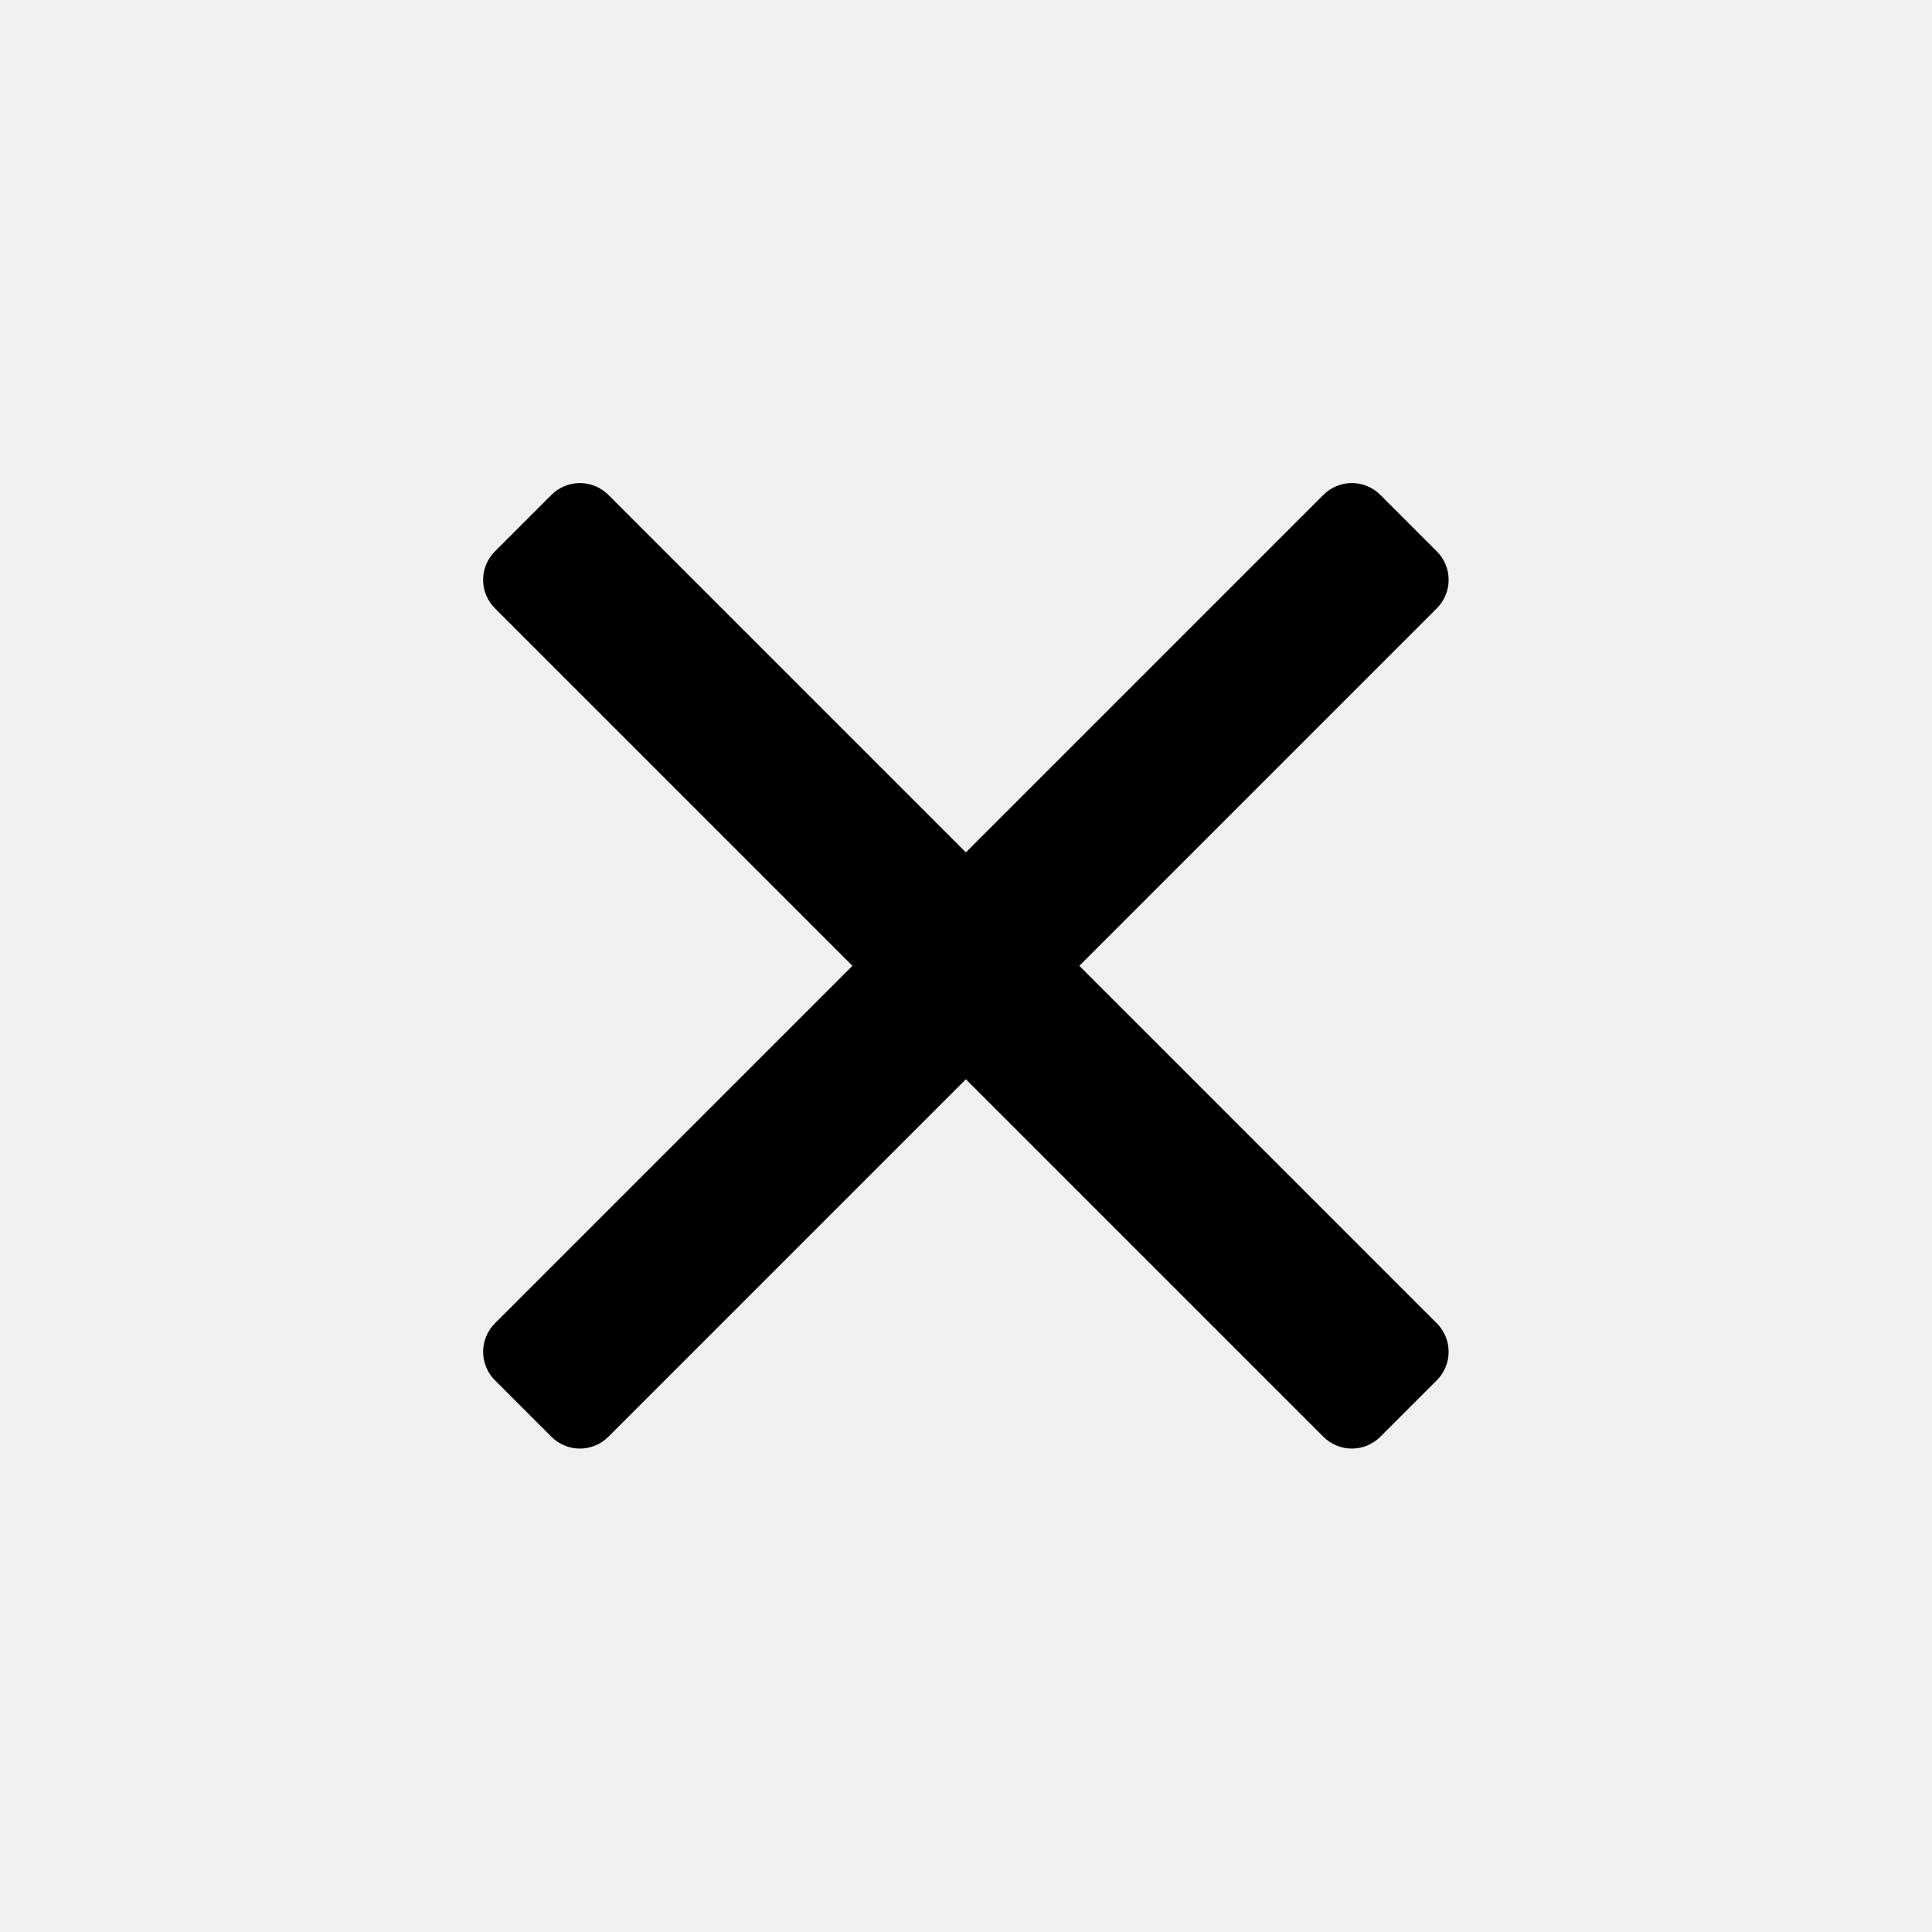
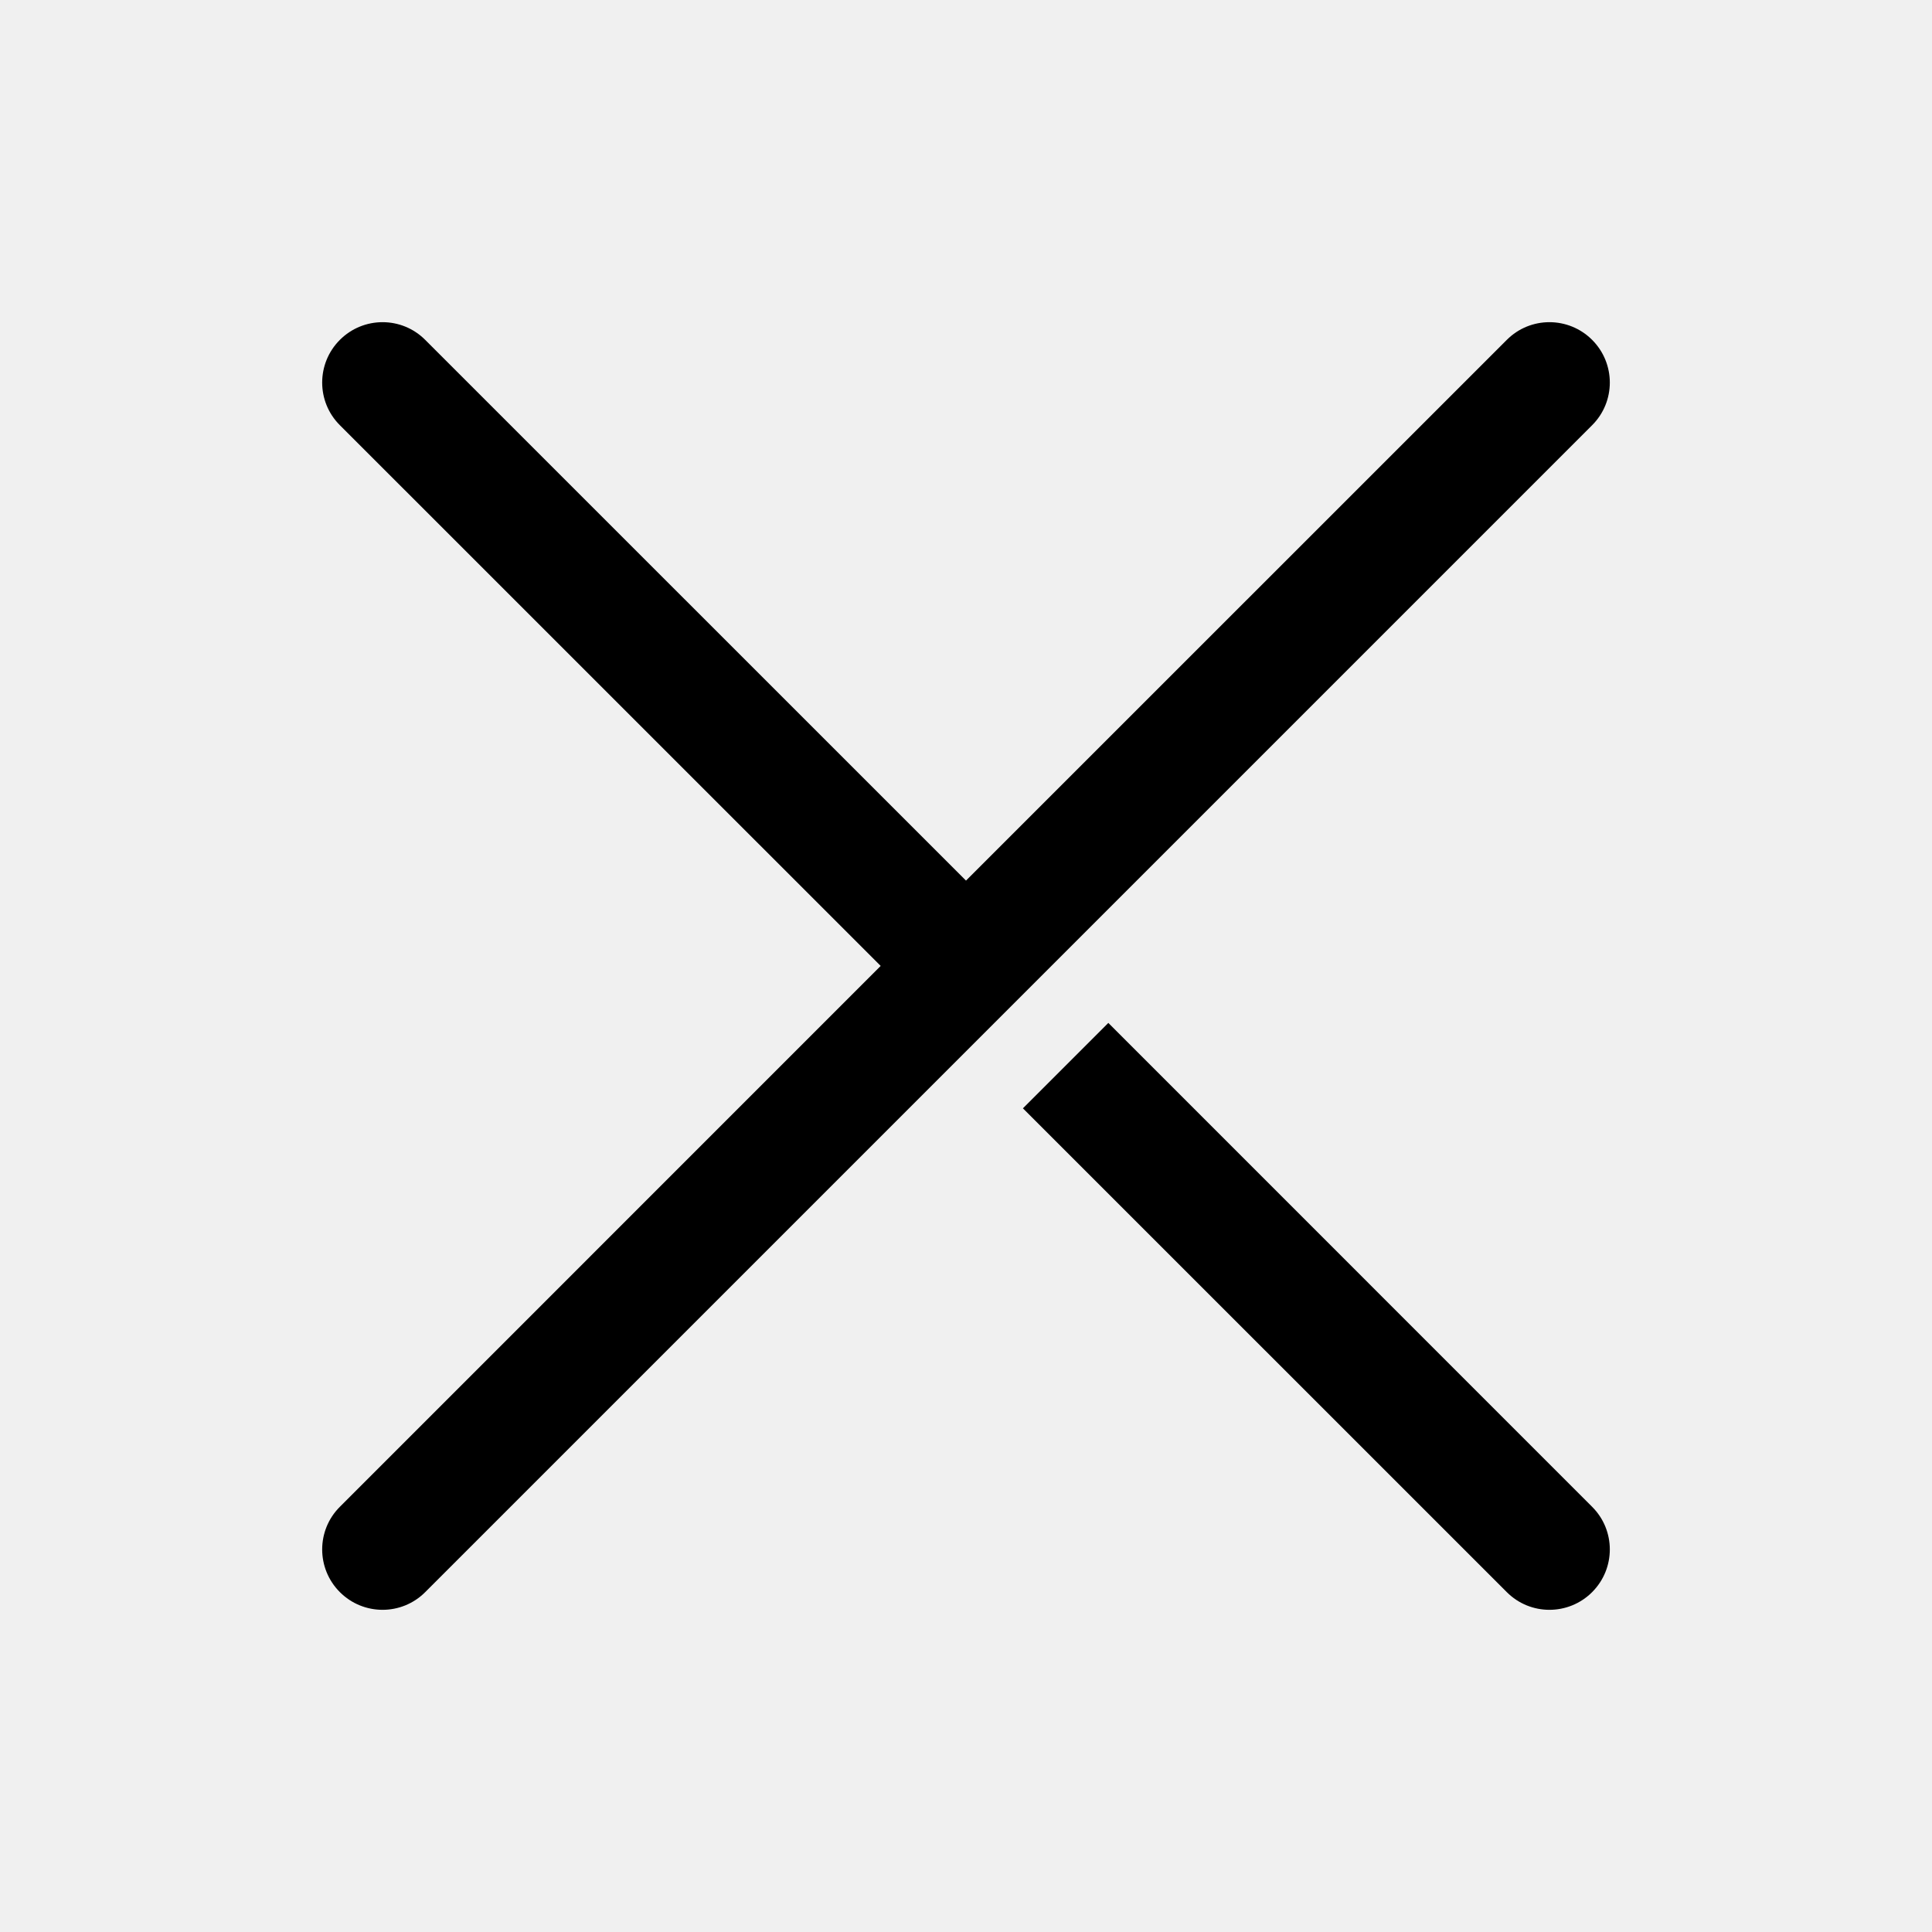
- <svg xmlns="http://www.w3.org/2000/svg" version="1.1" width="32" height="32" viewBox="0 0 32 32">
-   <path fill="currentColor" d="M23.797 21.917c0.126 0.125 0.197 0.296 0.197 0.473s-0.071 0.348-0.197 0.473l-0.933 0.933c-0.125 0.126-0.296 0.197-0.473 0.197s-0.348-0.071-0.473-0.197l-5.92-5.92-5.92 5.92c-0.125 0.126-0.296 0.197-0.473 0.197s-0.348-0.071-0.473-0.197l-0.933-0.933c-0.126-0.125-0.197-0.296-0.197-0.473s0.071-0.348 0.197-0.473l5.92-5.92-5.92-5.92c-0.126-0.125-0.197-0.296-0.197-0.473s0.071-0.348 0.197-0.473l0.933-0.933c0.125-0.126 0.296-0.197 0.473-0.197s0.348 0.071 0.473 0.197l5.92 5.92 5.92-5.92c0.125-0.126 0.296-0.197 0.473-0.197s0.348 0.071 0.473 0.197l0.933 0.933c0.126 0.125 0.197 0.296 0.197 0.473s-0.071 0.348-0.197 0.473l-5.92 5.92 5.92 5.92z" />
+ <svg xmlns="http://www.w3.org/2000/svg" xmlns:xlink="http://www.w3.org/1999/xlink" width="24px" height="24px" viewBox="0 0 24 24" version="1.1">
+   <defs>
+     <path d="M19.778,4.222 C20.071,4.515 20.071,4.99 19.778,5.282 L5.282,19.778 C4.99,20.071 4.515,20.071 4.222,19.778 C3.929,19.485 3.929,19.01 4.222,18.718 L10.94,11.999 L4.222,5.282 C3.929,4.99 3.929,4.515 4.222,4.222 C4.515,3.929 4.99,3.929 5.282,4.222 L12,10.939 L18.718,4.222 C19.01,3.929 19.485,3.929 19.778,4.222 Z M19.778,18.718 C20.071,19.01 20.071,19.485 19.778,19.778 C19.485,20.071 19.01,20.071 18.718,19.778 L12.707,13.768 L13.768,12.707 L19.778,18.718 Z" id="path-1" />
+   </defs>
+   <g id="x" stroke="none" stroke-width="1" fill="none" fill-rule="evenodd">
+     <mask id="mask-2" fill="white">
+       <use xlink:href="#path-1" />
+     </mask>
+     <use id="path1" fill="#000000" xlink:href="#path-1" />
+   </g>
</svg>
